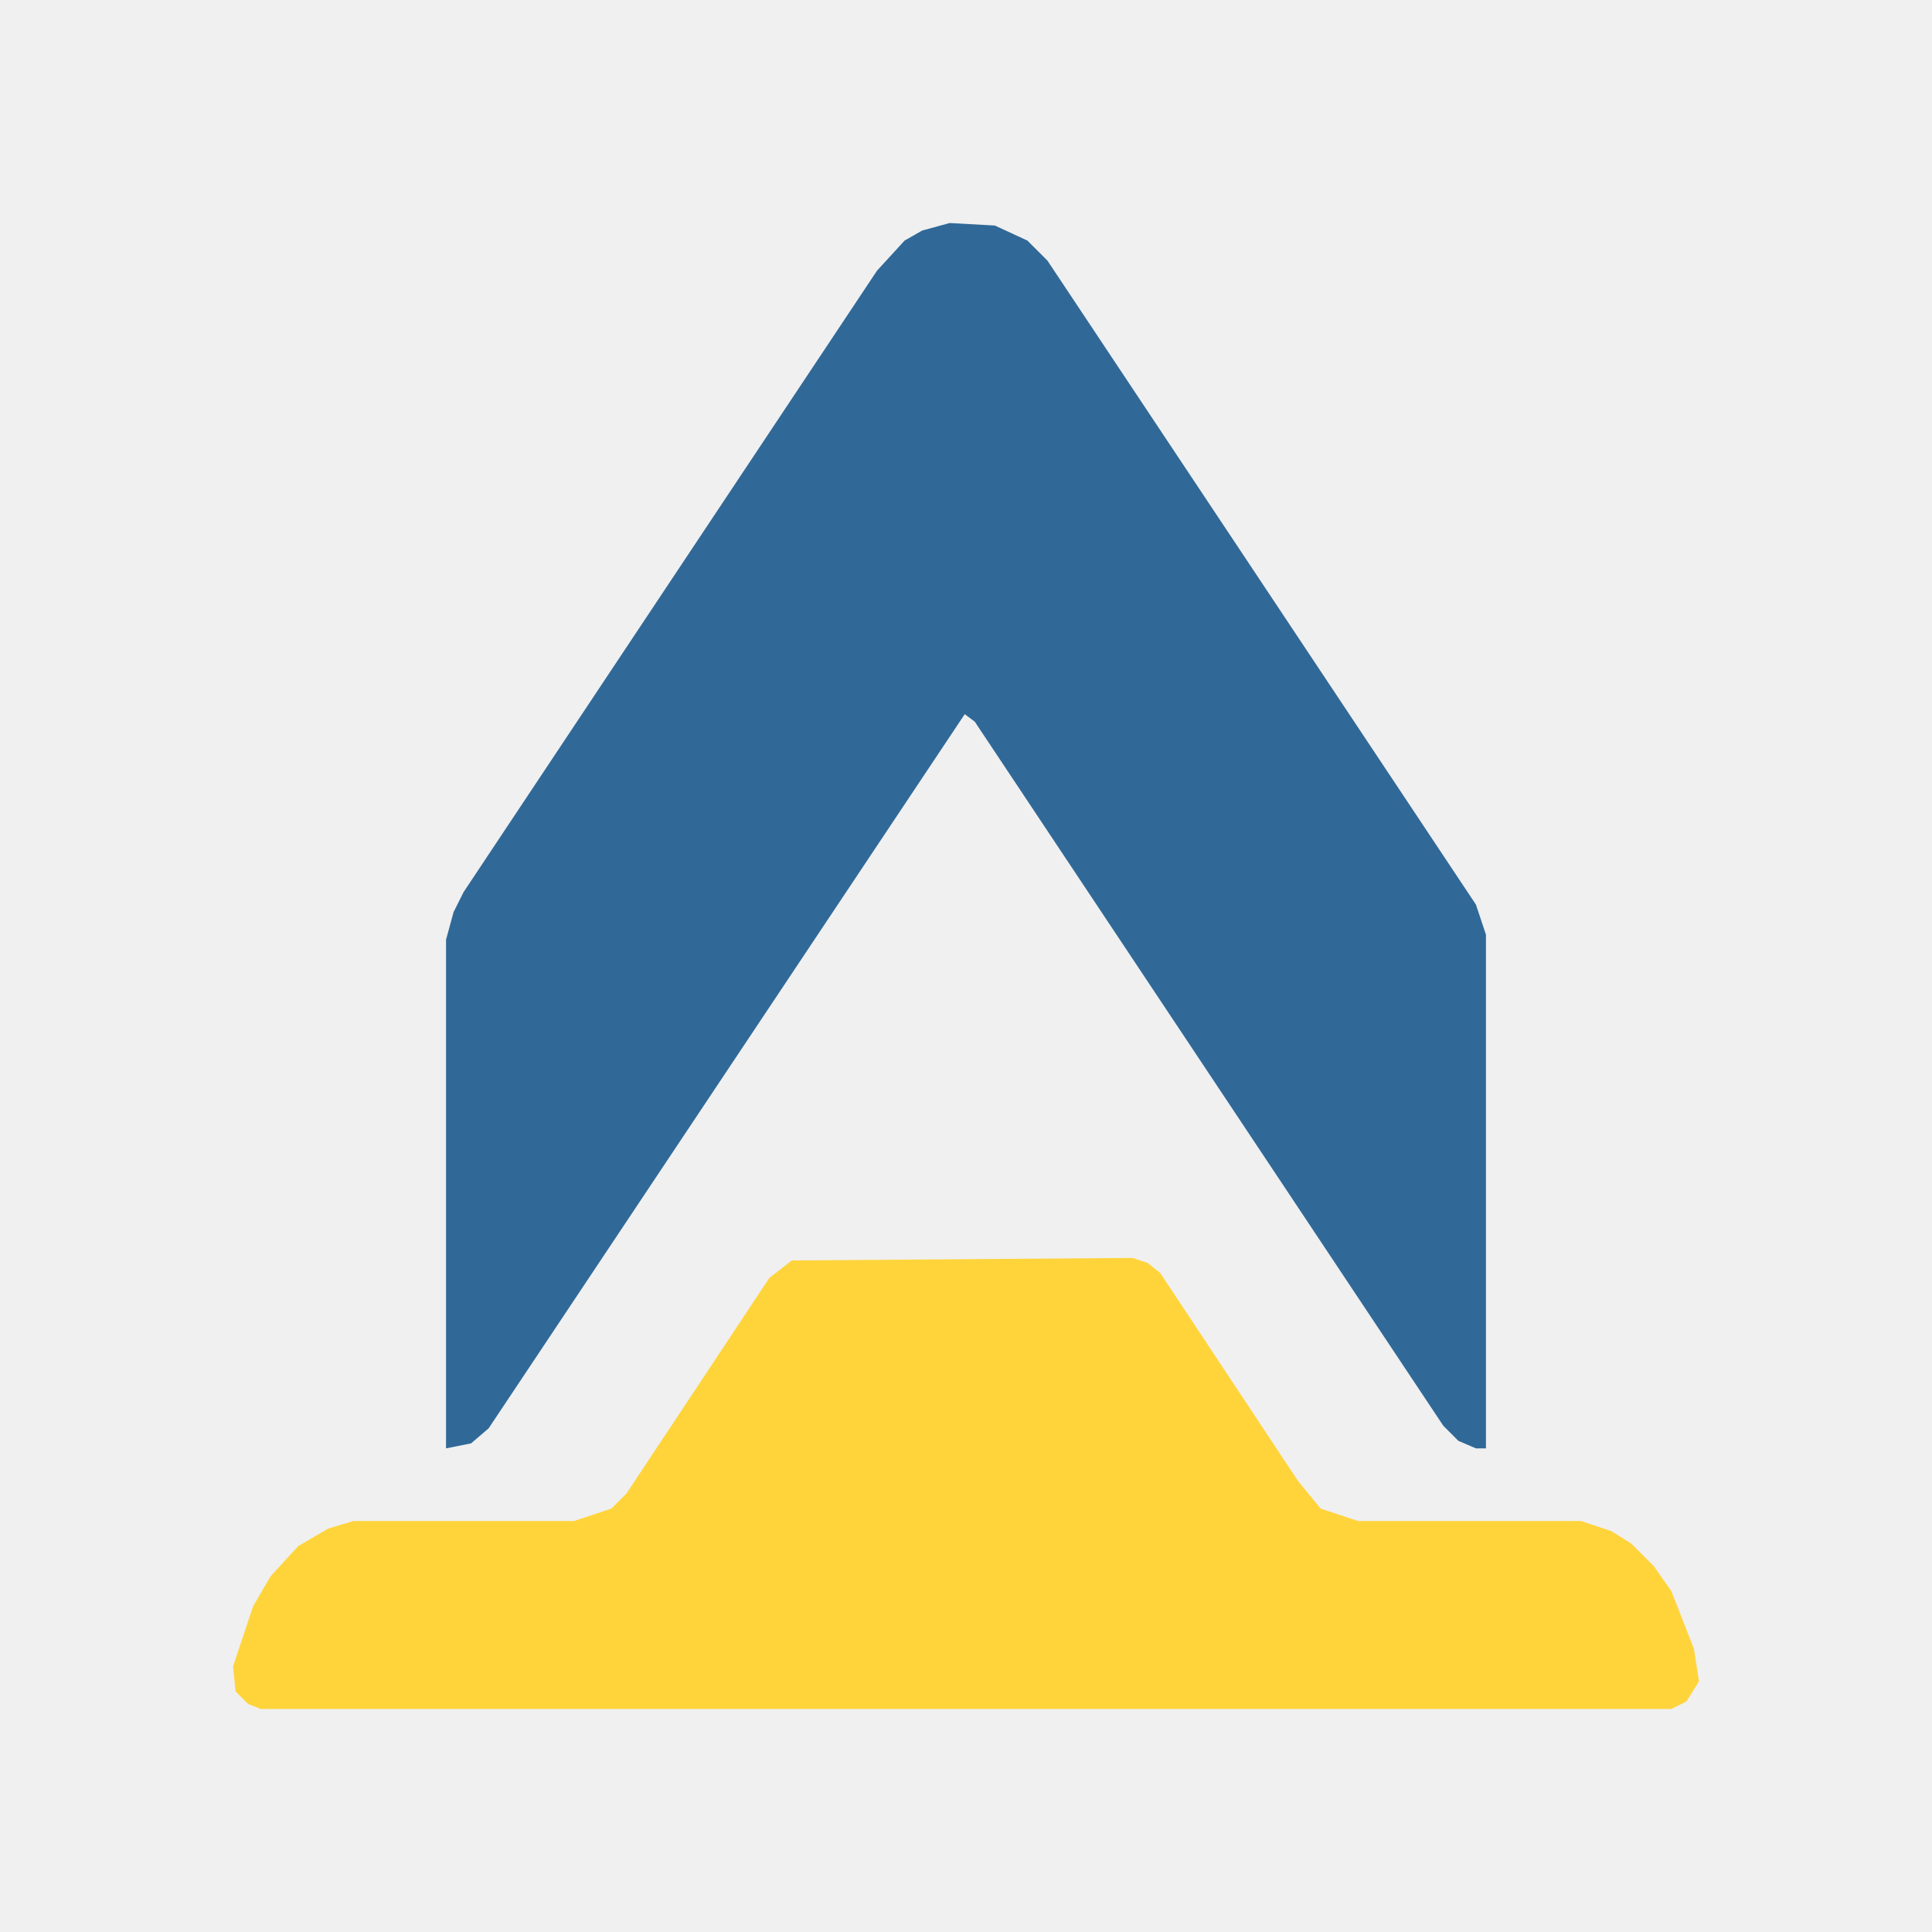
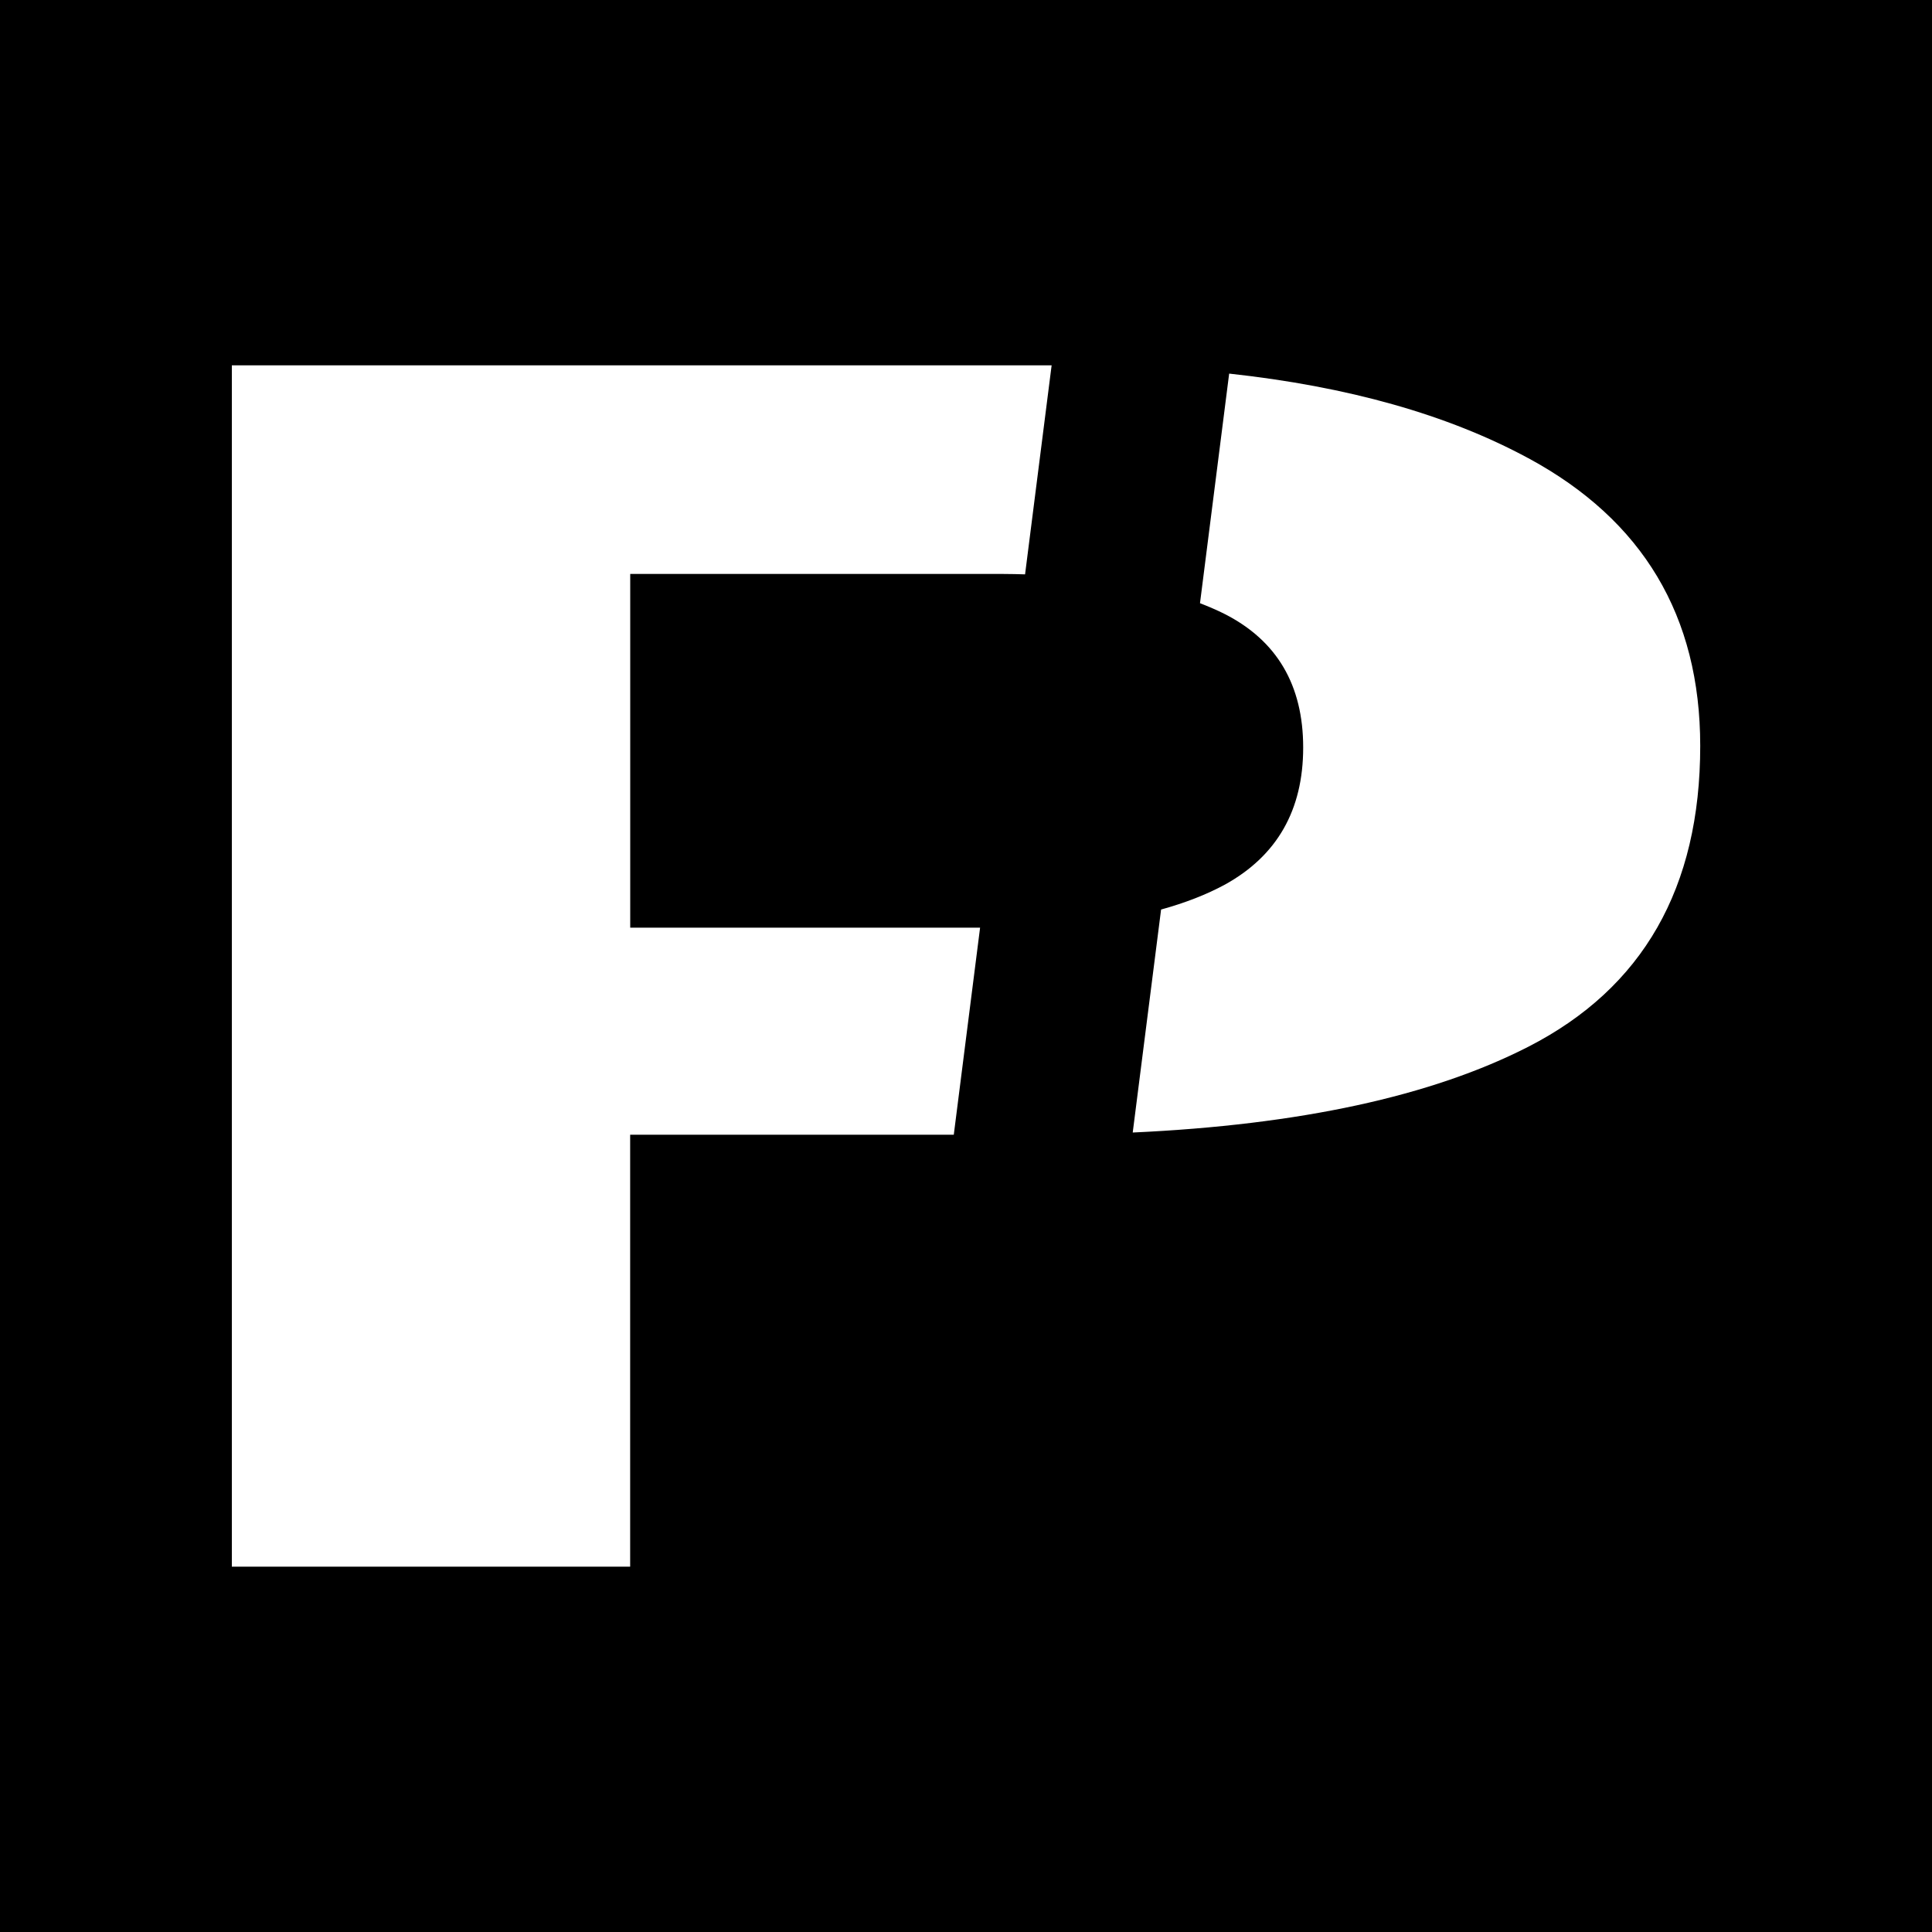
- <svg xmlns="http://www.w3.org/2000/svg" version="1.1" width="1024" height="1024">
-   <svg baseProfile="tiny" height="1024" version="1.2" width="1024" viewBox="126 92 771 771">
-     <defs />
-     <path d="M 494,184 L 487,188 L 476,200 L 311,448 L 307,456 L 304,467 L 304,670 L 314,668 L 321,662 L 511,377 L 515,380 L 702,661 L 708,667 L 715,670 L 719,670 L 719,465 L 715,453 L 544,196 L 536,188 L 523,182 L 505,181 Z" fill="#306998" stroke="none" />
-     <path d="M 219,757 L 220,767 L 225,772 L 230,774 L 793,774 L 799,771 L 804,763 L 802,750 L 793,727 L 786,717 L 777,708 L 769,703 L 757,699 L 668,699 L 653,694 L 644,683 L 589,600 L 584,596 L 578,594 L 442,595 L 433,602 L 376,688 L 370,694 L 355,699 L 267,699 L 257,702 L 245,709 L 234,721 L 227,733 Z" fill="#FFD43B" stroke="none" />
-   </svg>
-   <style>@media (prefers-color-scheme: light) { :root { filter: none; } }
- @media (prefers-color-scheme: dark) { :root { filter: none; } }
- </style>
+ <svg xmlns="http://www.w3.org/2000/svg" viewBox="0 0 220 220">
+   <rect width="220" height="220" fill="#000" />
+   <g transform="translate(26.4 41.6) scale(0.76)">
+     <path fill="#fff" d="m194.26,13.92c-12.05-6.52-27-10.74-44.83-12.68l-4.37,34.4c1.28.5,2.51,1.02,3.66,1.6,7.87,3.99,11.8,10.67,11.8,20.03s-3.9,16.2-11.7,20.52c-2.8,1.52-6.01,2.76-9.59,3.75l-4.25,33.41c25-1.15,44.78-5.43,59.29-12.86,17.16-8.79,25.74-23.81,25.74-45.06,0-19.46-8.58-33.83-25.74-43.11Z" />
+     <path fill="#fff" d="m112.12,84.26h-52.43V31.26h55.97c1.09,0,2.14.03,3.19.06l3.98-31.32H0v180h59.68v-64.72h48.49l3.94-31.02Z" />
+   </g>
</svg>
